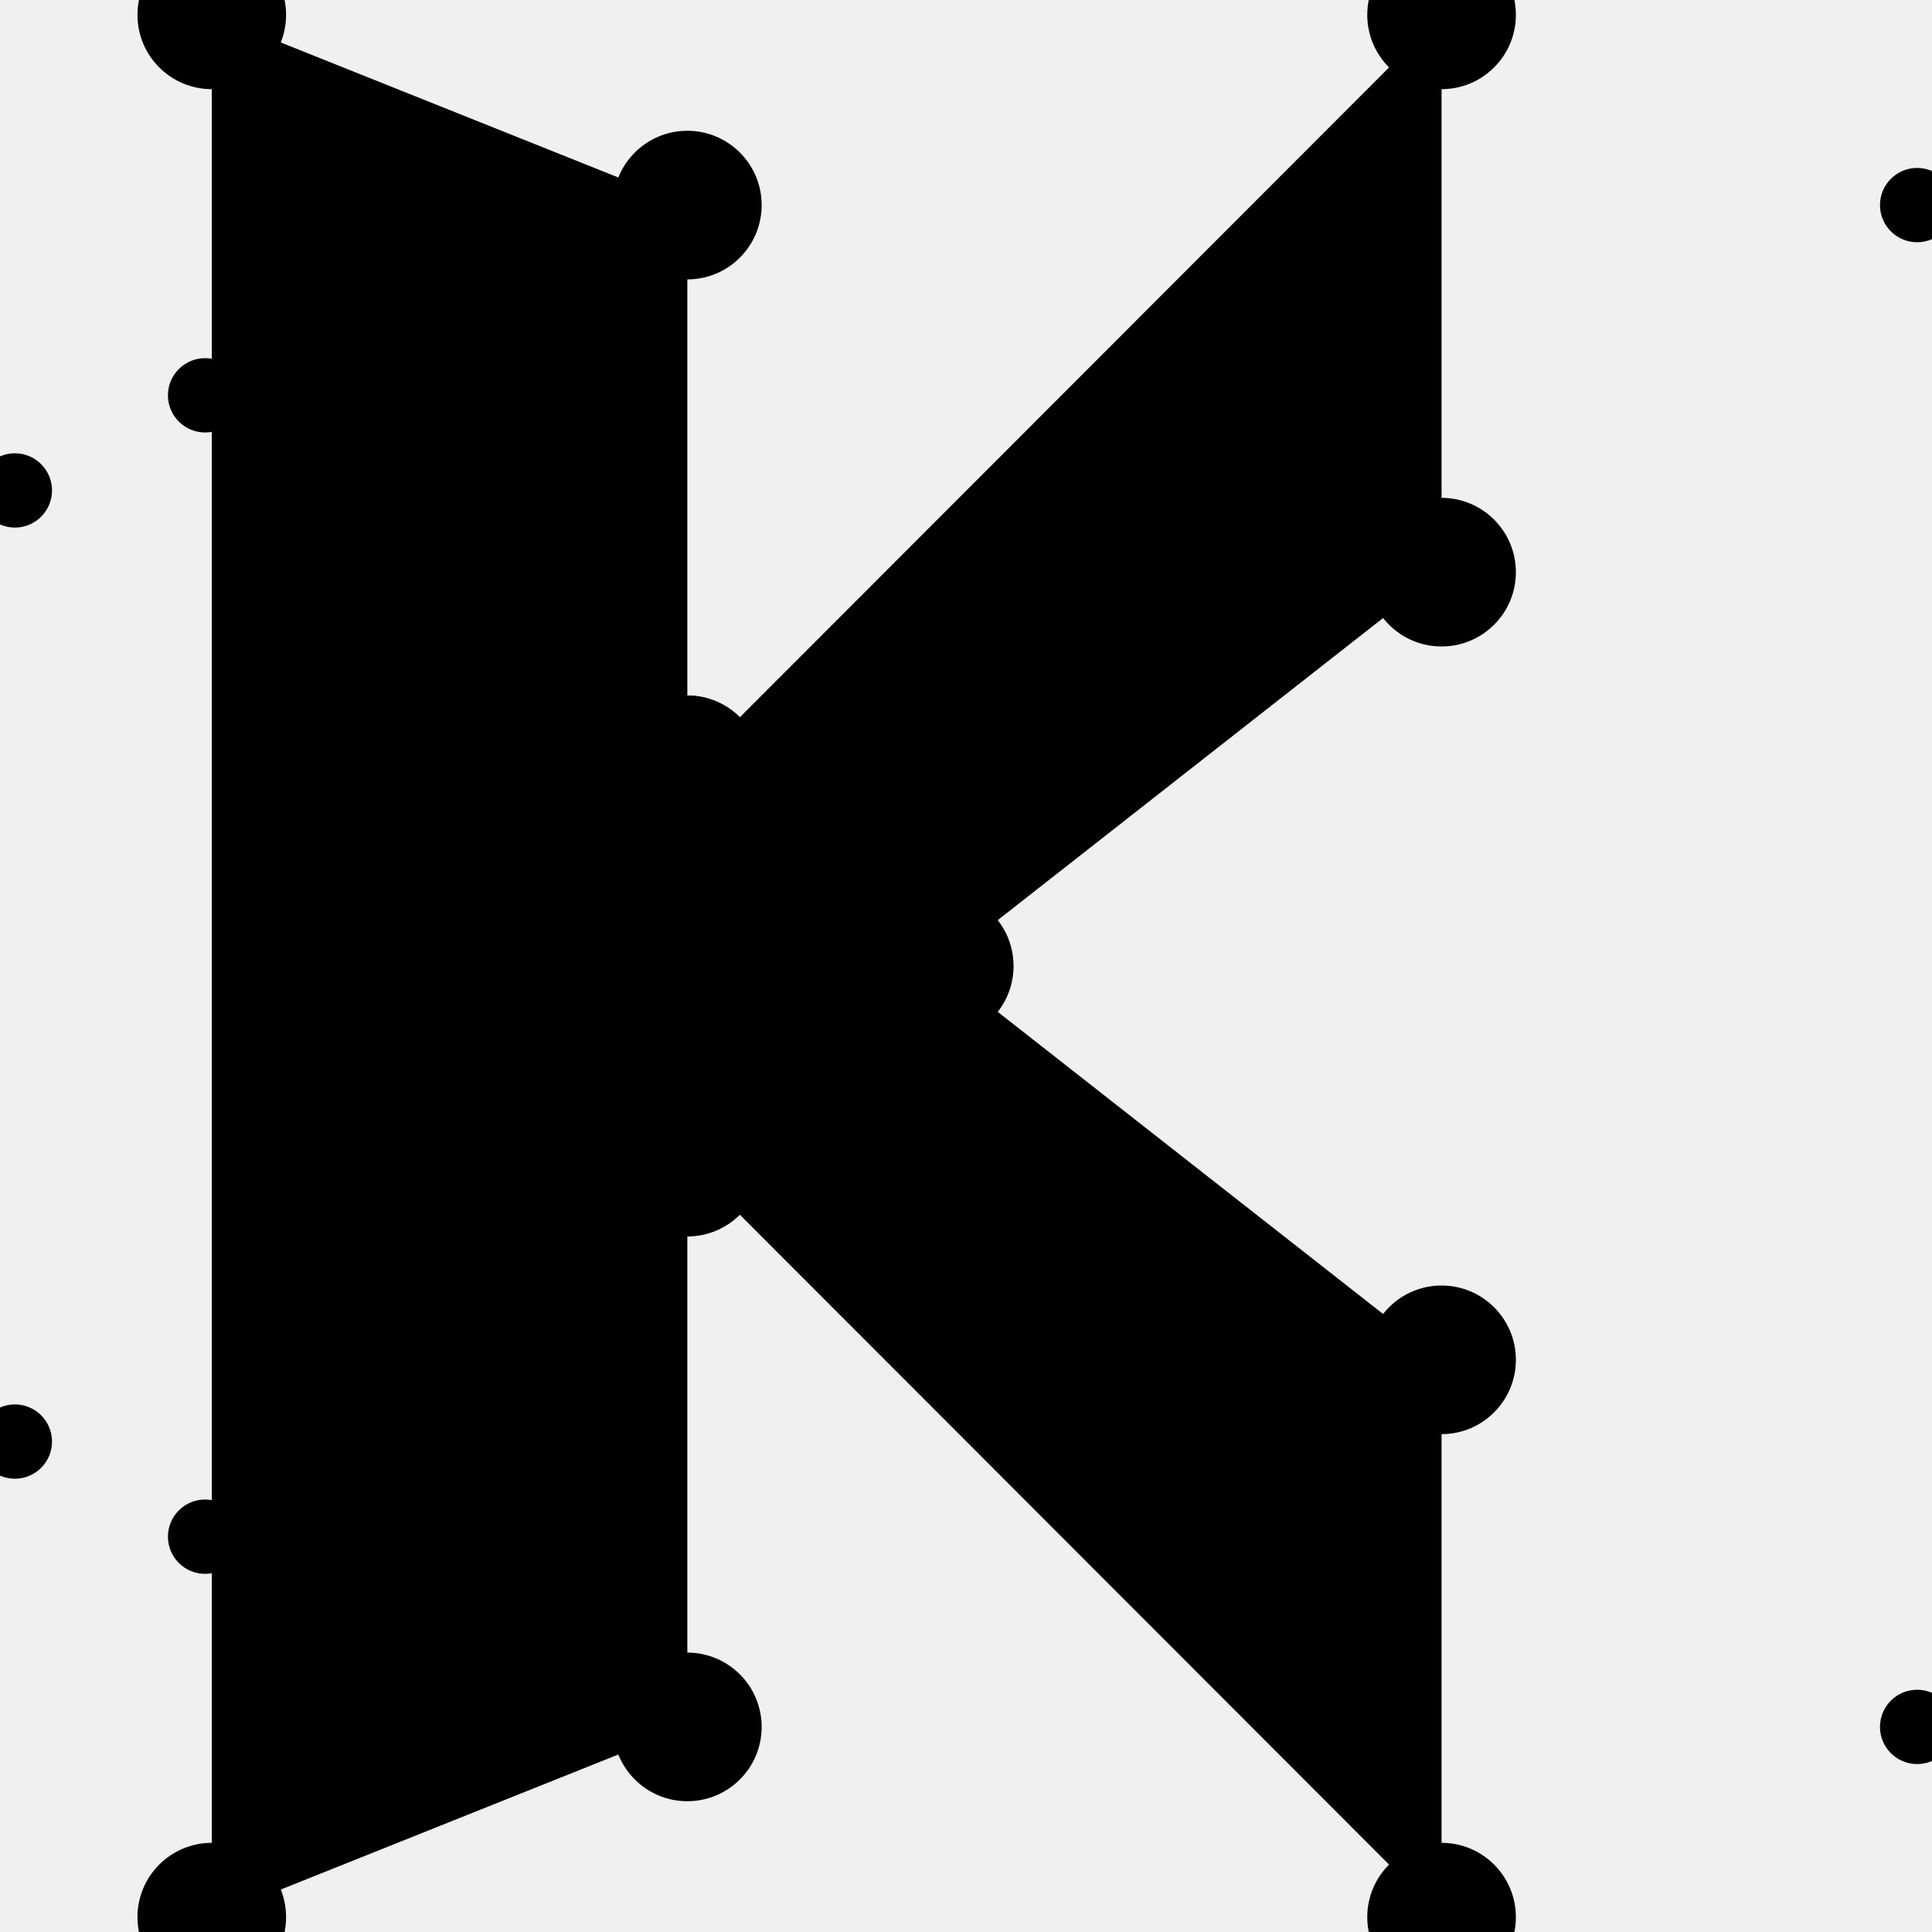
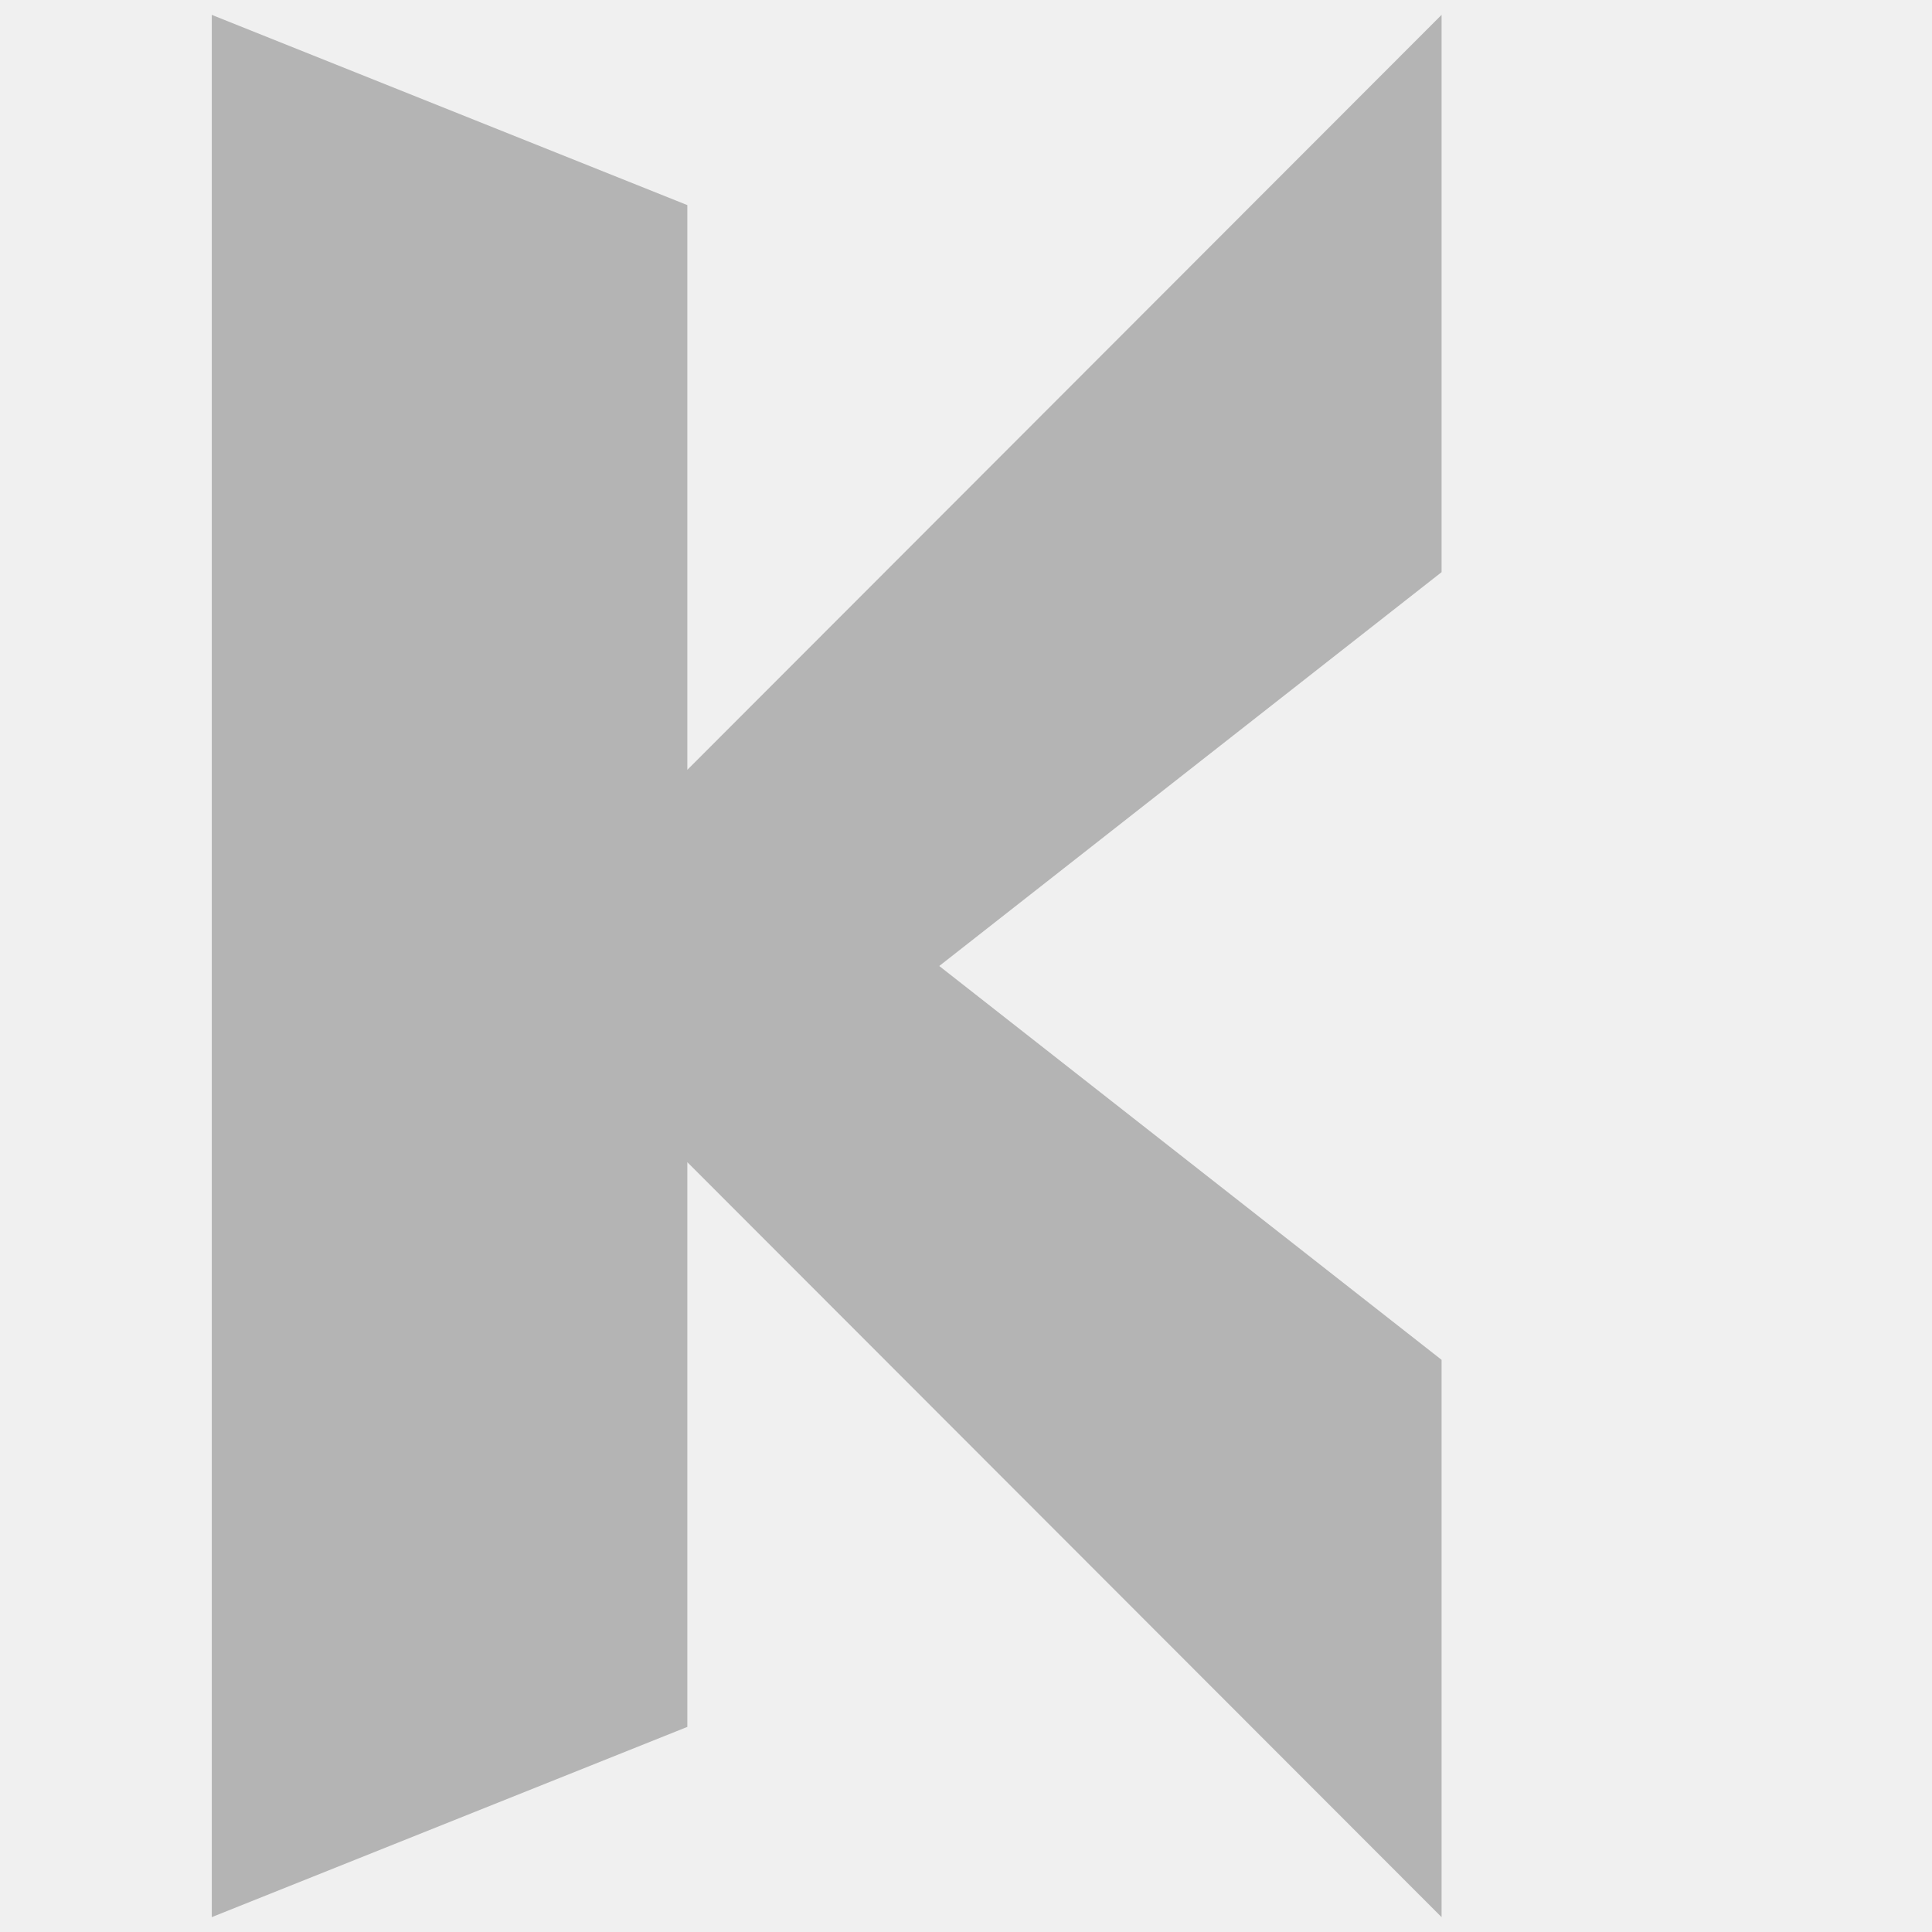
<svg xmlns="http://www.w3.org/2000/svg" id="Layer_1" width="260" height="260" viewBox="0 0 260 260">
  <style>.st0{opacity:.25}.st1{opacity:3e-2}.st2{fill:#fff}</style>
-   <path d="M92.5 103.6L92.5 27.6 28.5 2 28.5 258 92.5 232.4 92.5 156.4 194 258 194 183 126.4 130 194 77 194 2 92.5 103.6z" />
-   <circle cx="194" cy="2" r="5" />
-   <circle cx="92.5" cy="103.6" r="5" />
-   <circle cx="27.6" cy="53.2" r="5" />
-   <circle cx="2" cy="66" r="5" />
-   <circle cx="2" cy="194" r="5" />
-   <circle cx="27.6" cy="206.8" r="5" />
-   <circle cx="92.4" cy="156.4" r="5" />
-   <circle cx="194" cy="258" r="5" />
-   <circle cx="258" cy="232.4" r="5" />
-   <circle cx="258" cy="27.6" r="5" />
-   <circle cx="194" cy="2" r="5" />
-   <circle cx="126.4" cy="130" r="5" />
-   <circle cx="194" cy="77" r="5" />
-   <circle cx="194" cy="183" r="5" />
-   <circle cx="126.4" cy="130" r="5" />
-   <circle cx="92.5" cy="103.6" r="10" />
-   <circle cx="92.5" cy="27.6" r="10" />
-   <circle cx="28.5" cy="2" r="10" />
-   <circle cx="28.5" cy="258" r="10" />
-   <circle cx="92.5" cy="232.4" r="10" />
-   <circle cx="92.5" cy="156.4" r="10" />
-   <circle cx="194" cy="258" r="10" />
-   <circle cx="194" cy="183" r="10" />
-   <circle cx="126.4" cy="130" r="10" />
-   <circle cx="194" cy="77" r="10" />
-   <circle cx="194" cy="2" r="10" />
-   <circle cx="92.5" cy="103.6" r="10" />
+   <path d="M92.5 103.6L92.5 27.6 28.5 2 28.5 258 92.5 232.4 92.5 156.4 194 258 194 183 126.4 130 194 77 194 2 92.5 103.6z" class="st0" />
</svg>
